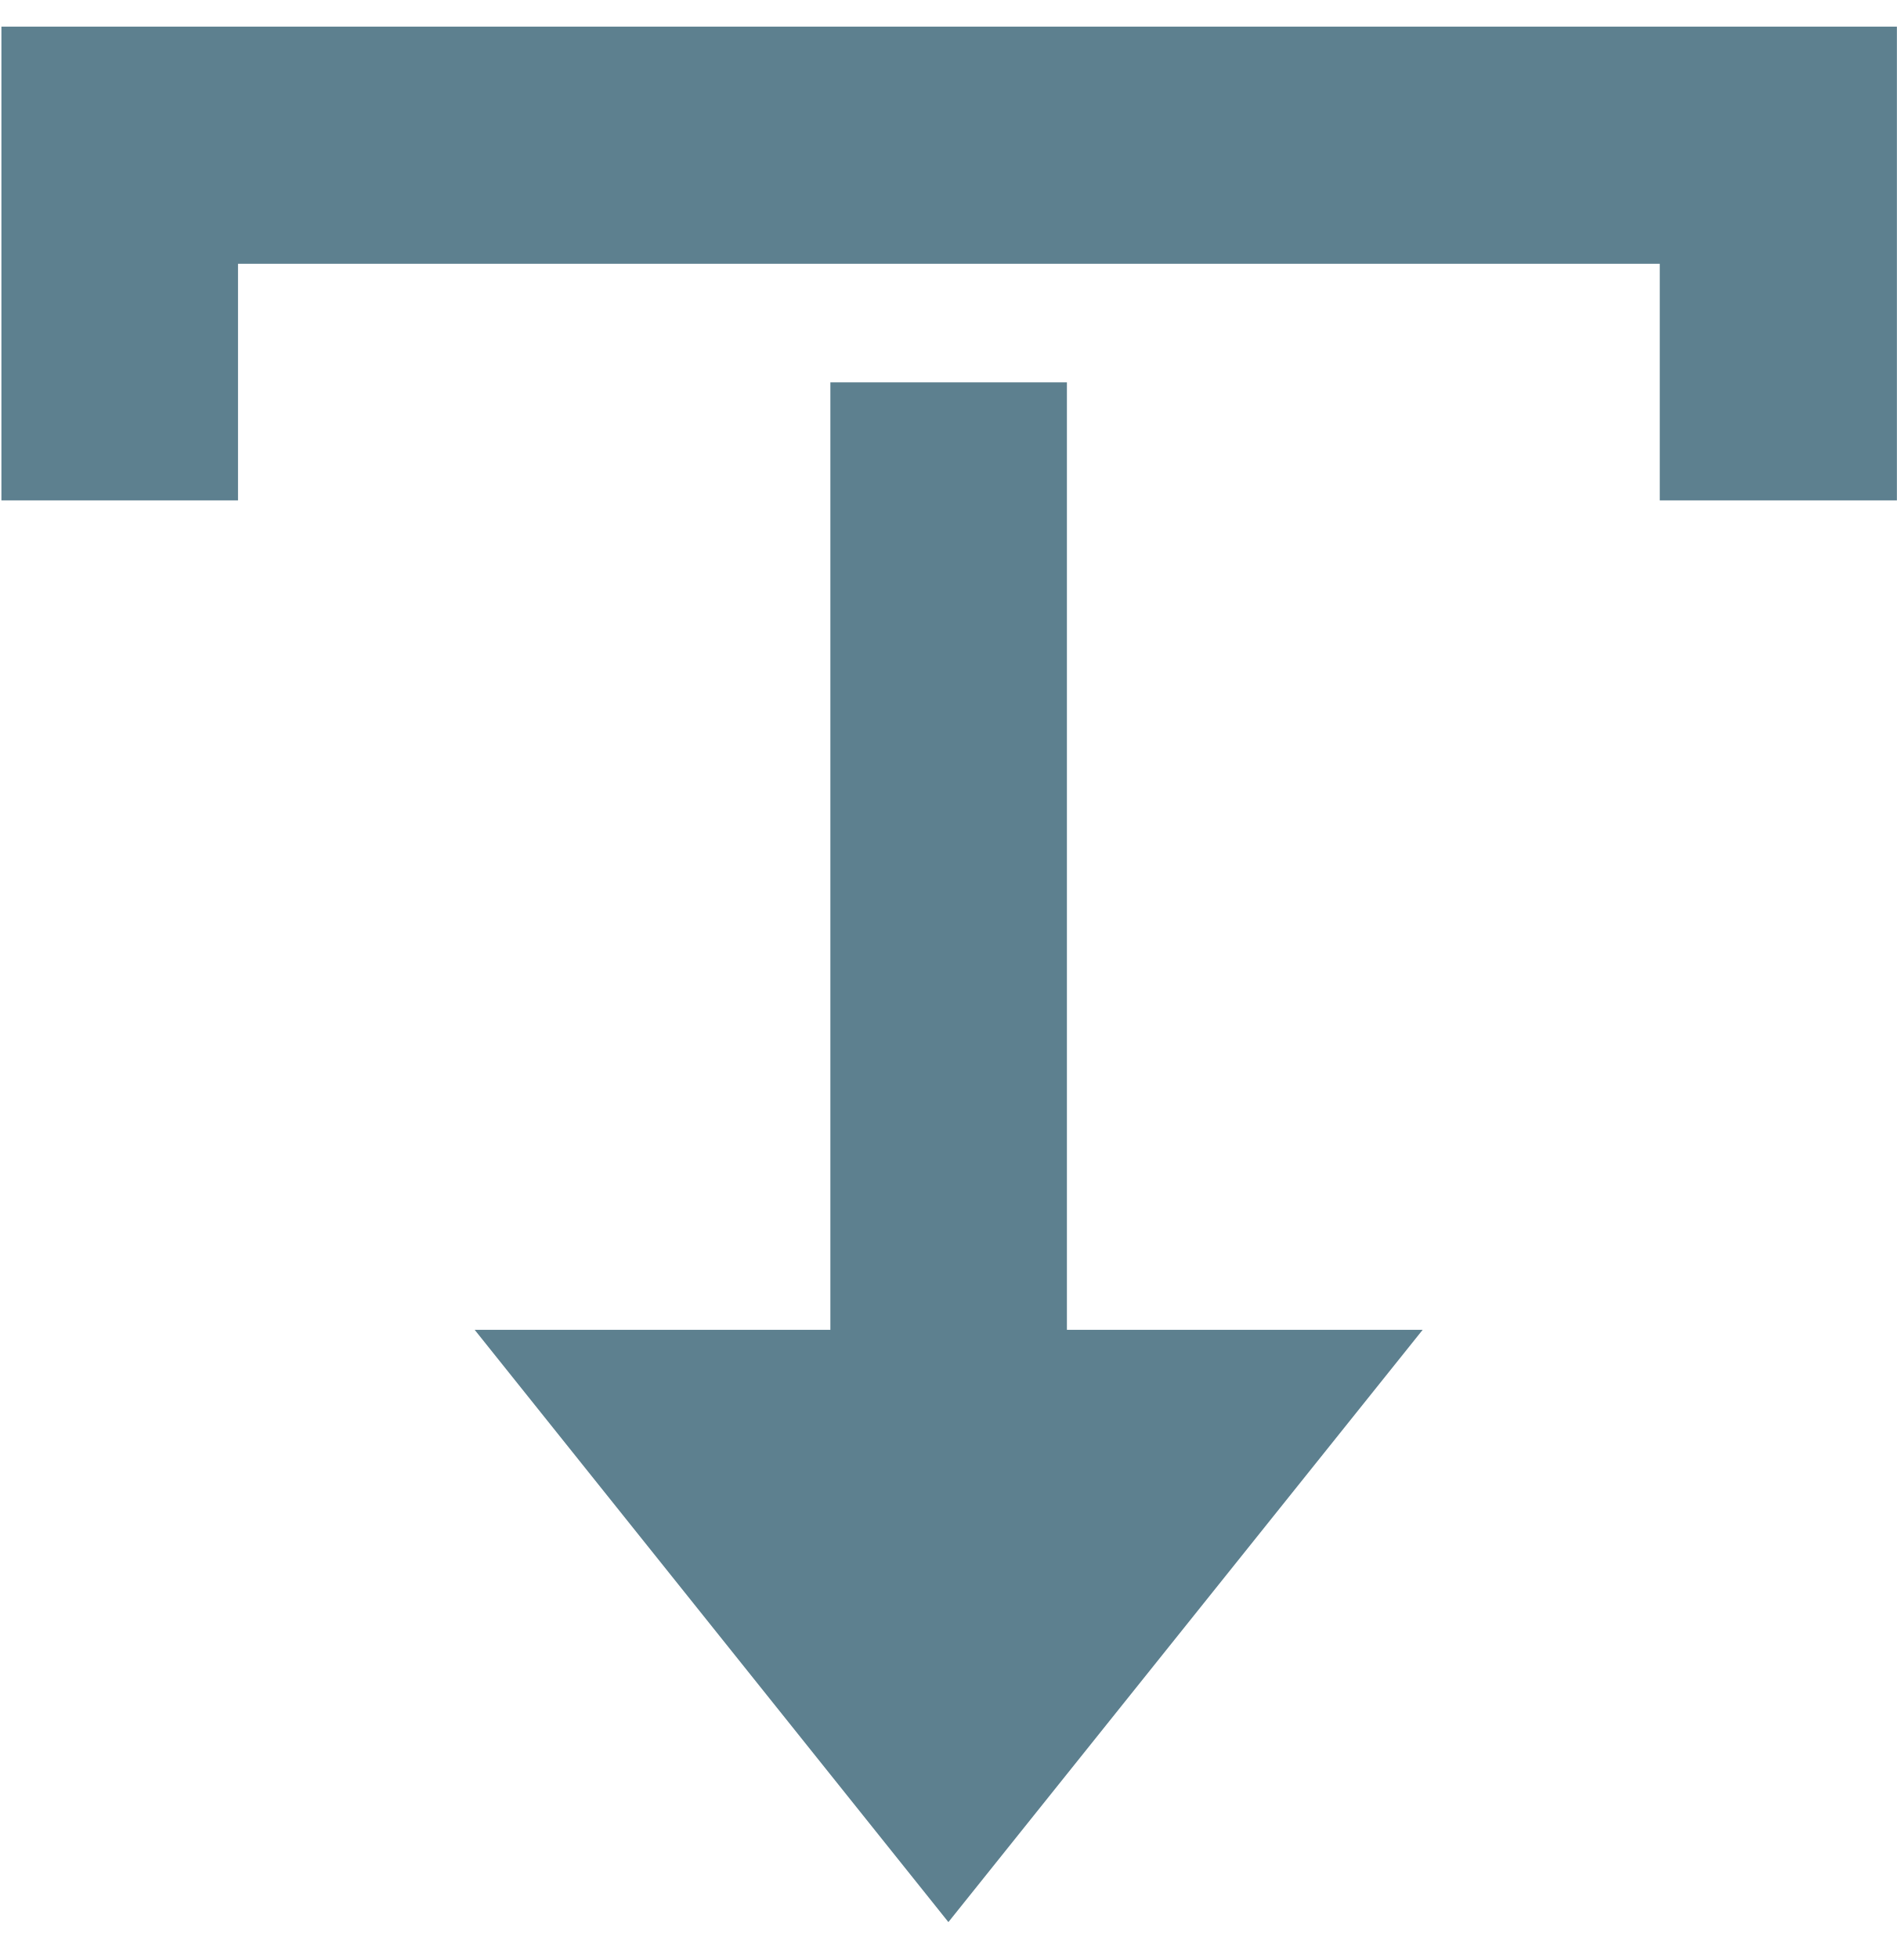
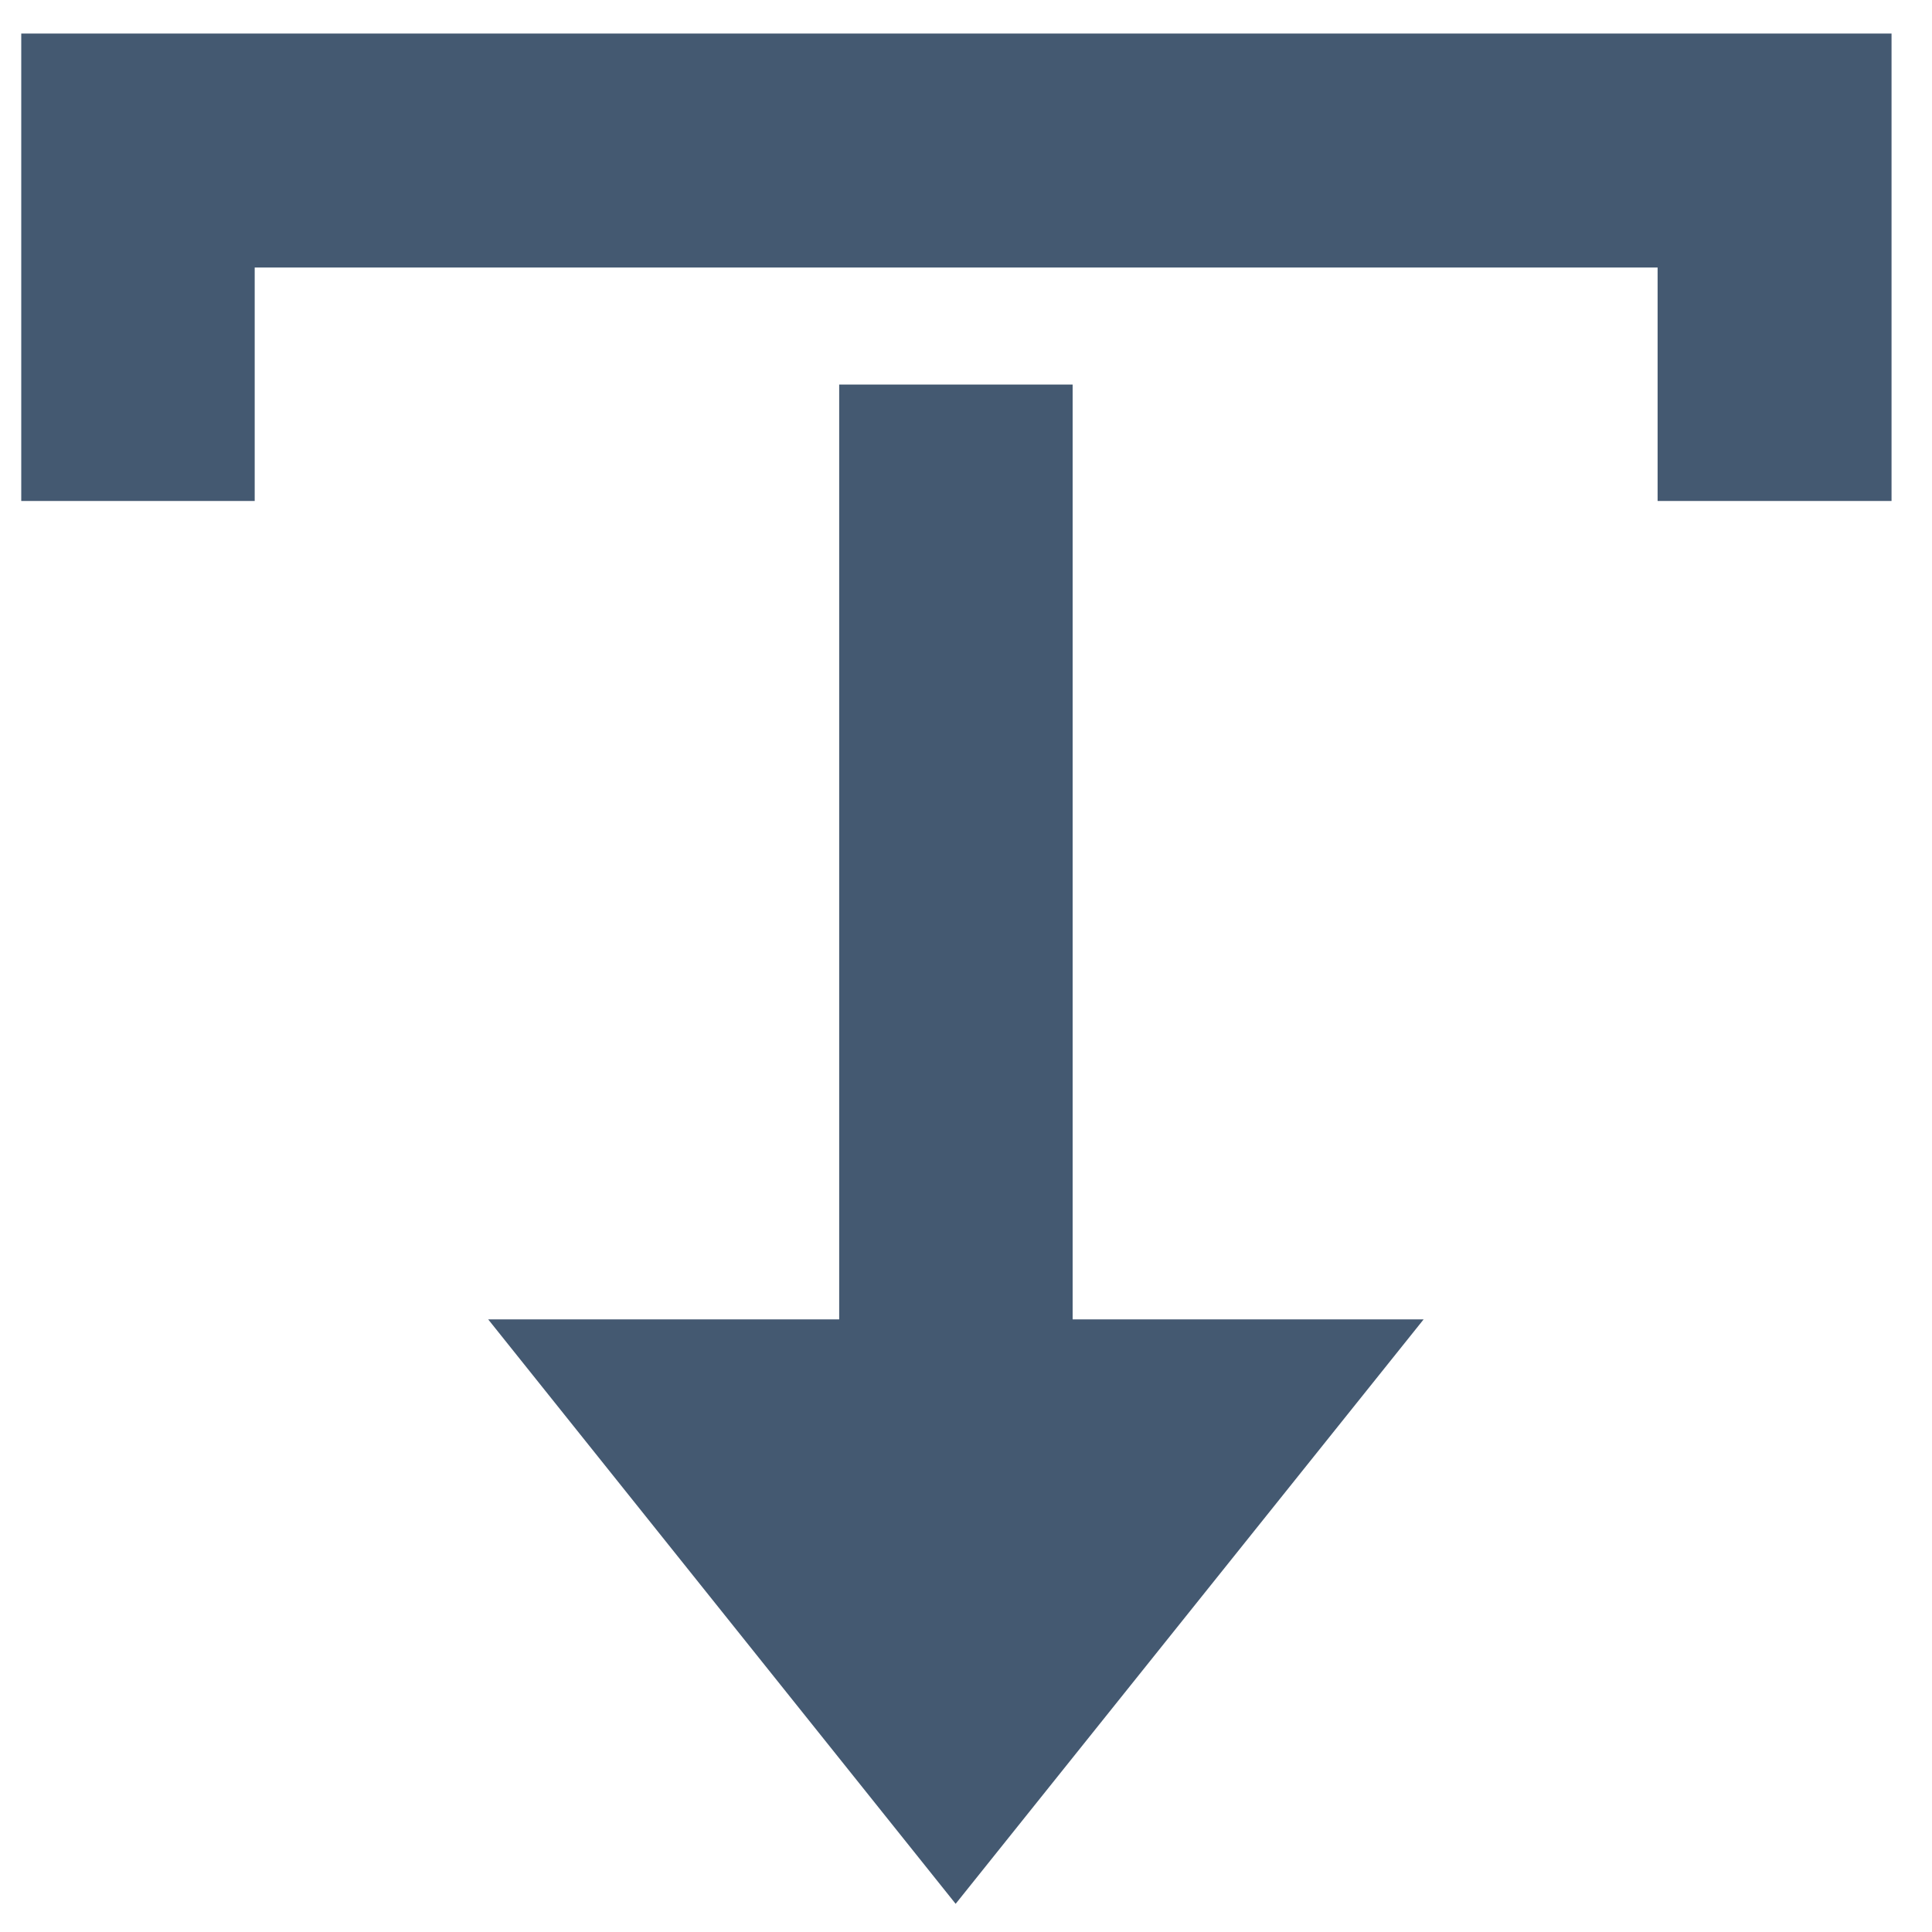
- <svg xmlns="http://www.w3.org/2000/svg" width="35" height="36" viewBox="0 0 35 36" fill="none">
-   <path fill-rule="evenodd" clip-rule="evenodd" d="M4.376 9.2V4.85H17.446H30.516V9.2H34.876V0.49H0.026V9.2H4.376Z" fill="#5D808F" />
-   <path fill-rule="evenodd" clip-rule="evenodd" d="M19.616 24.45V7.03H15.267V24.45H8.727L17.437 35.34L26.157 24.45H19.616Z" fill="#5D808F" />
+ <svg xmlns="http://www.w3.org/2000/svg" width="36" height="36" viewBox="0 0 36 36" fill="none">
+   <path fill-rule="evenodd" clip-rule="evenodd" d="M4.746 9.335V4.985H17.817H30.887V9.335H35.246V0.625H0.396V9.335H4.746Z" fill="#445971" />
+   <path fill-rule="evenodd" clip-rule="evenodd" d="M19.987 24.585V7.165H15.637V24.585H9.097L17.807 35.475L26.527 24.585H19.987Z" fill="#445971" />
</svg>
